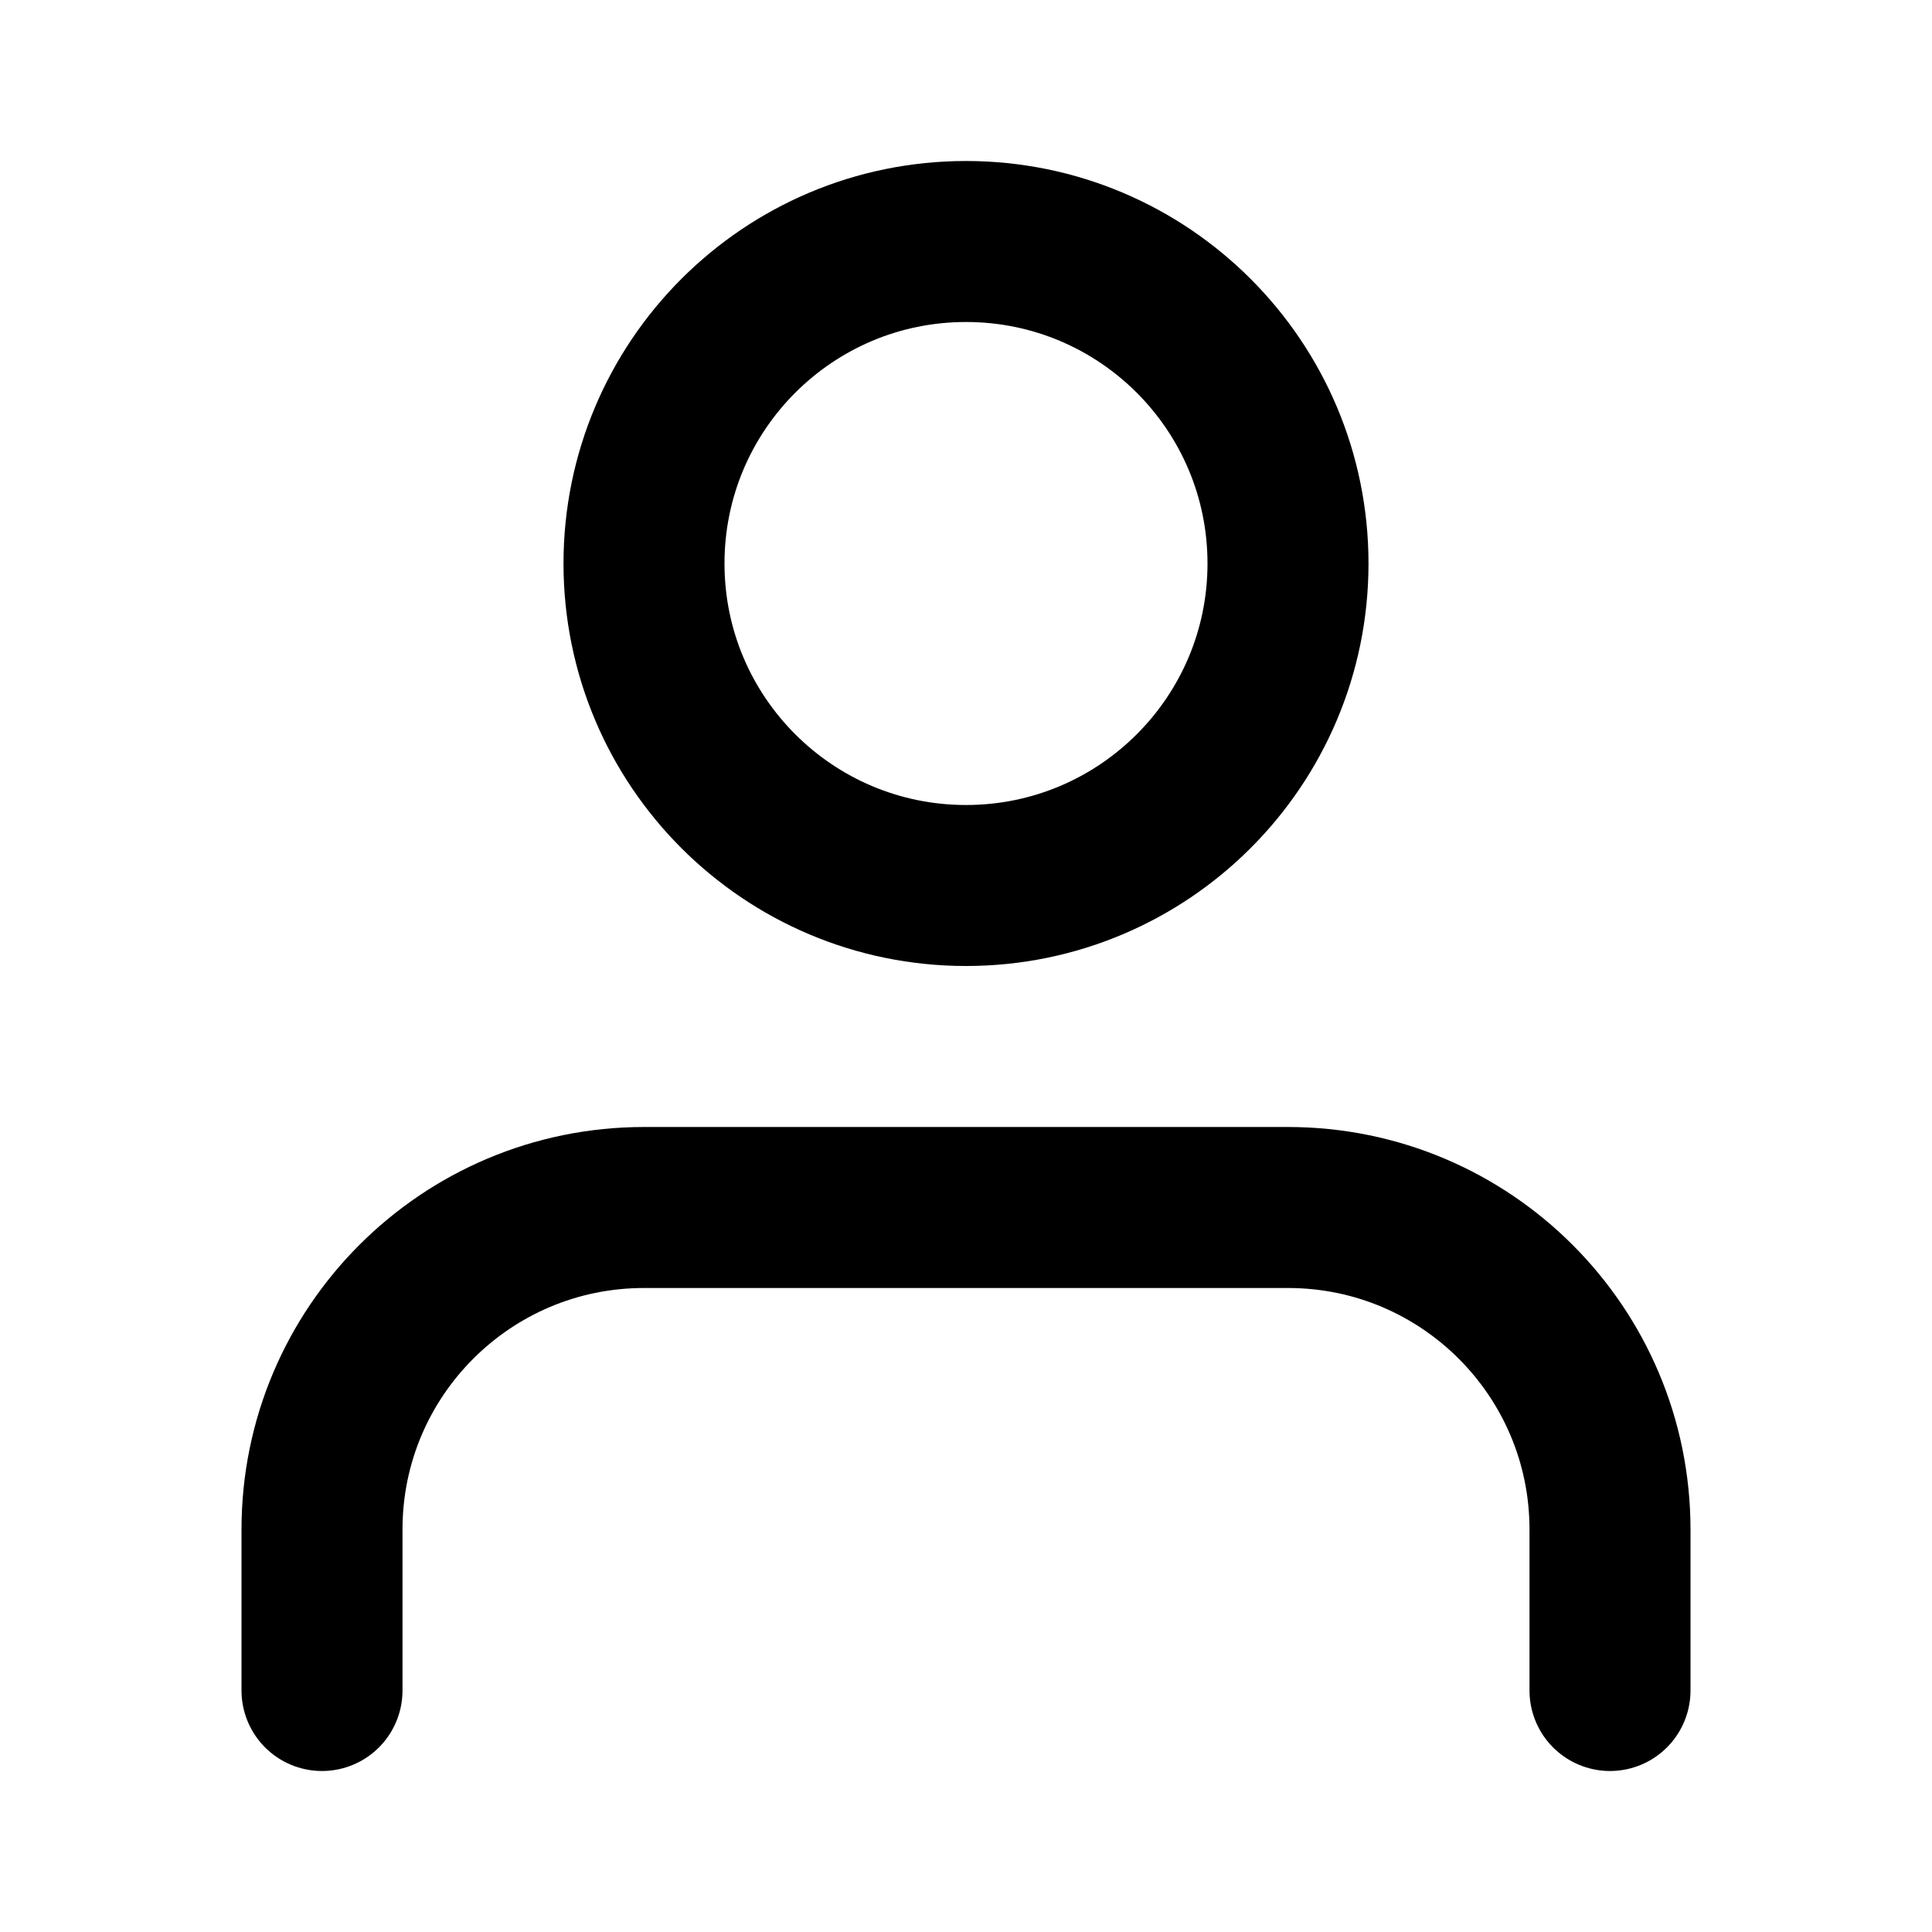
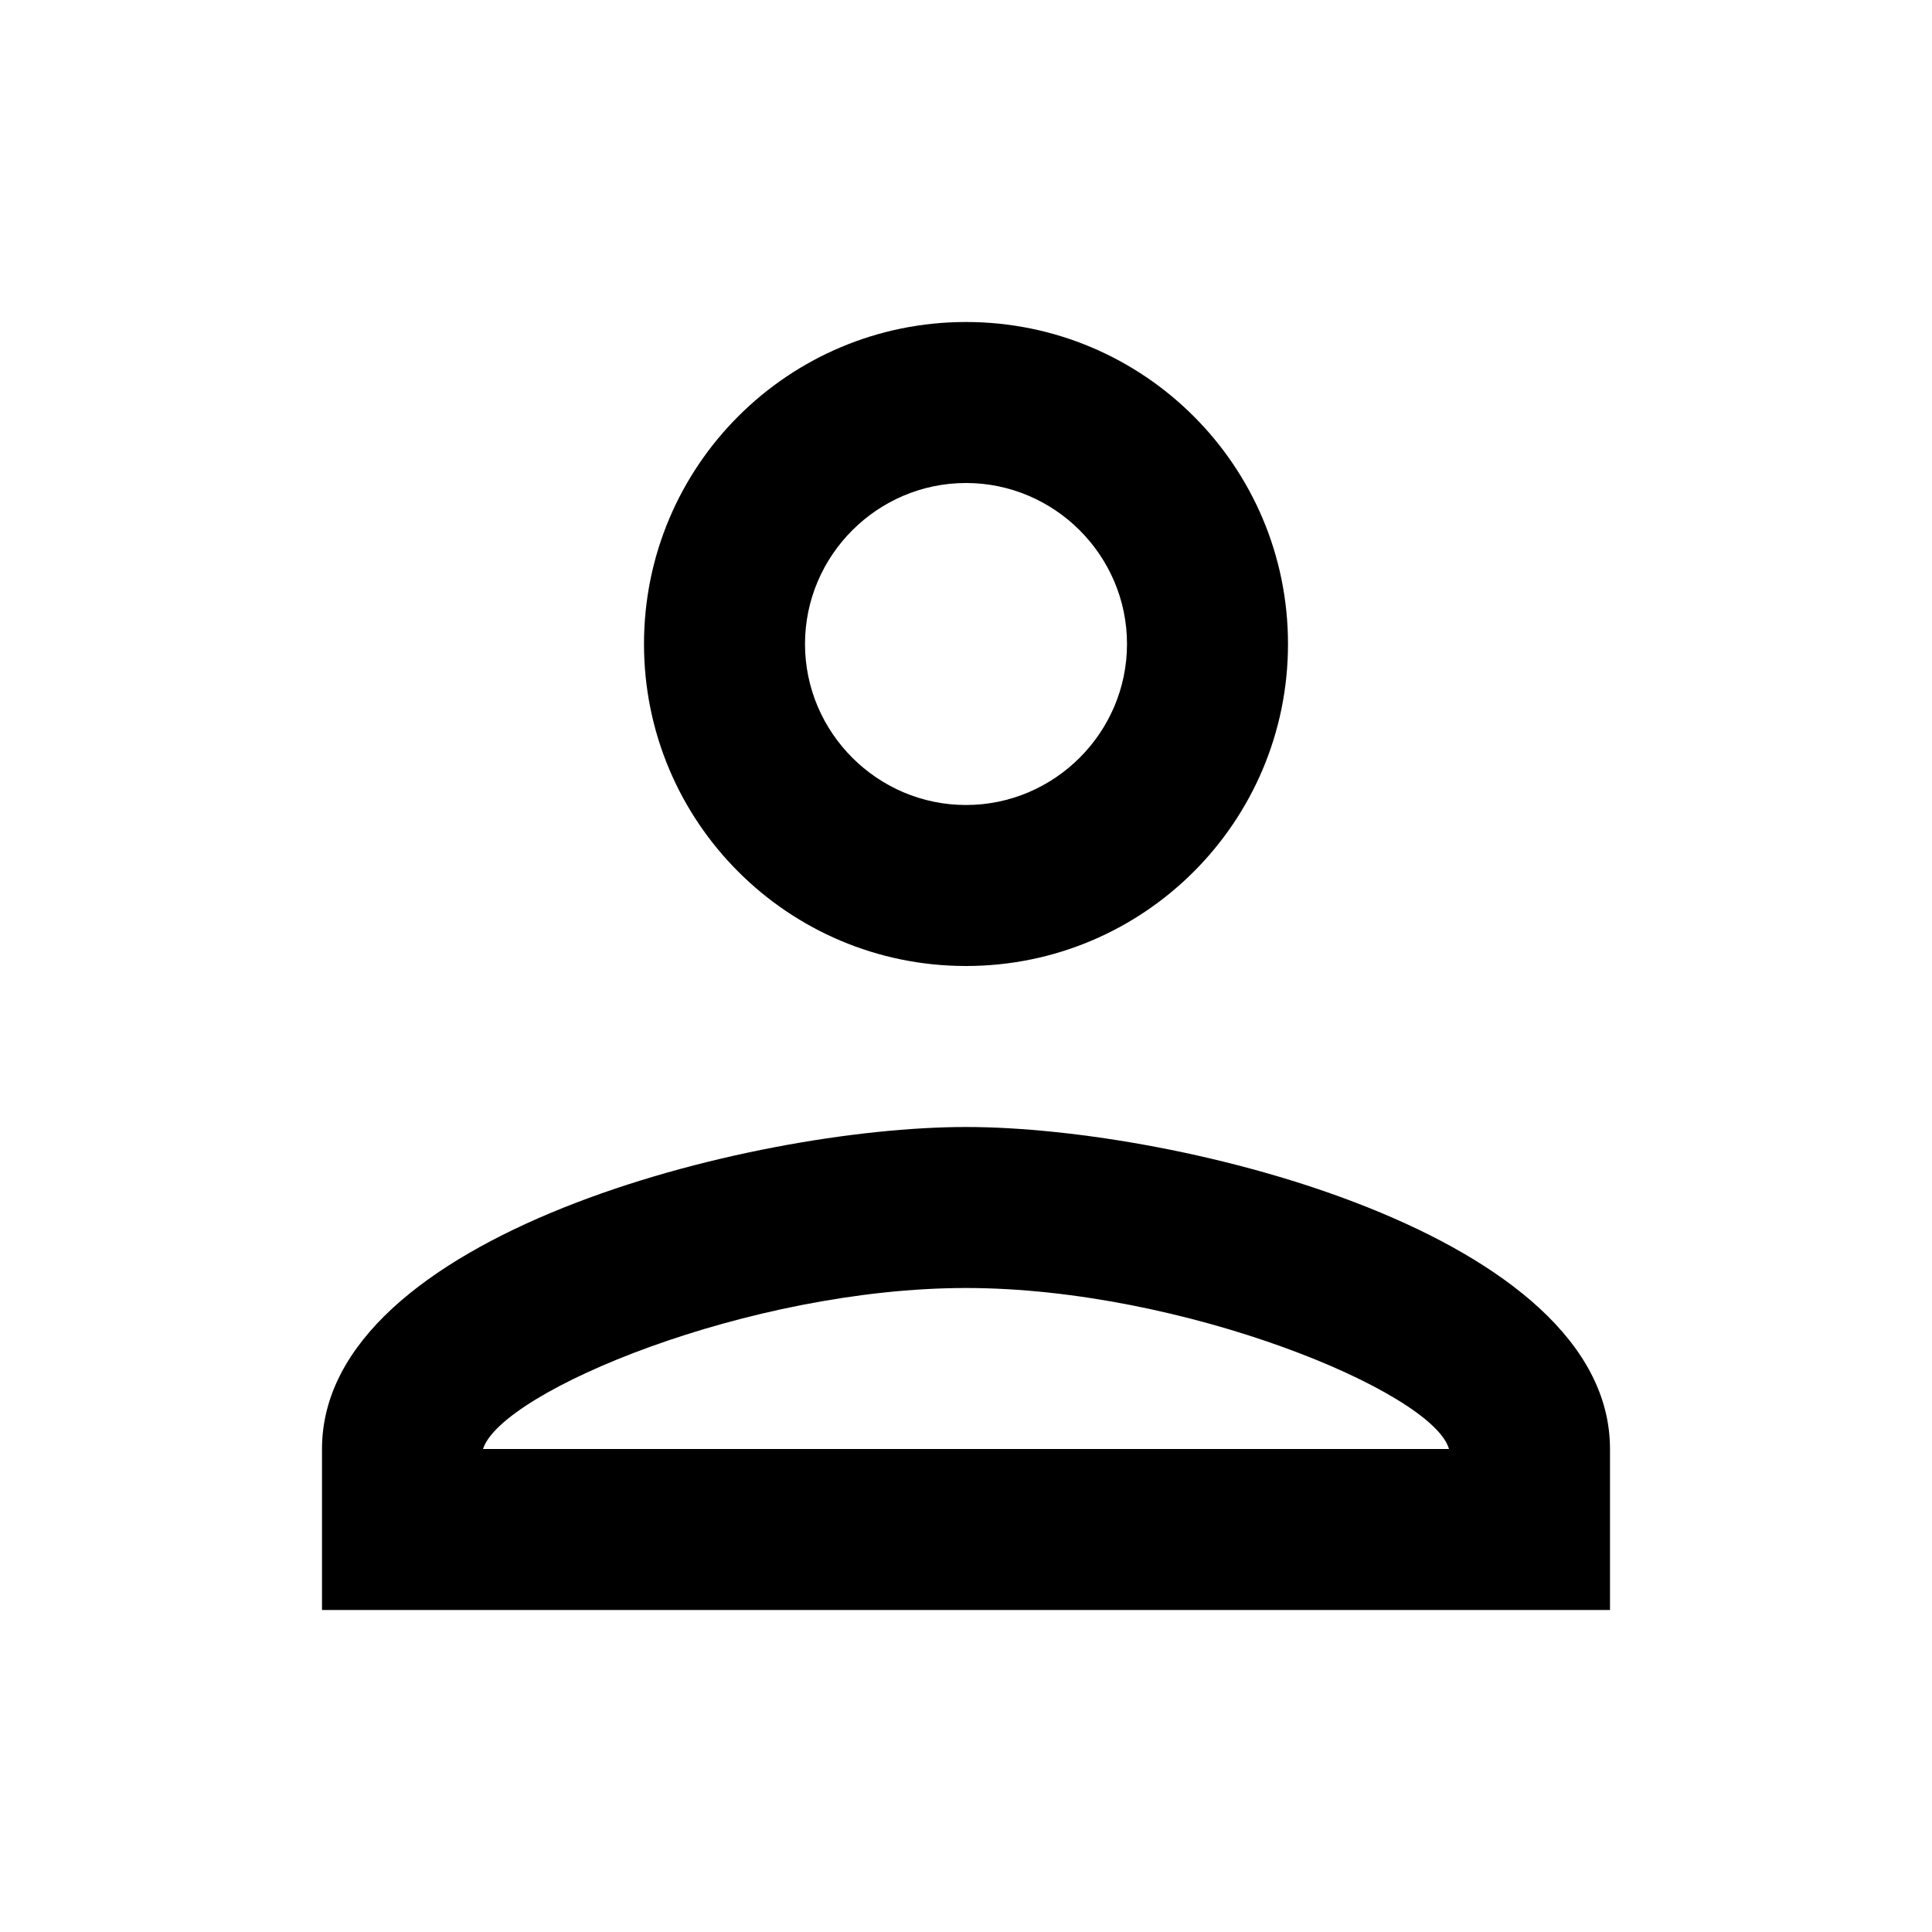
- <svg xmlns="http://www.w3.org/2000/svg" width="24" height="24" viewBox="0 0 24 24" fill="none" stroke="currentColor" stroke-width="2" stroke-linecap="round" stroke-linejoin="round" class="feather feather-user">
-   <path d="M20 21v-2a4 4 0 0 0-4-4H8a4 4 0 0 0-4 4v2" />
-   <circle cx="12" cy="7" r="4" />
+ <svg xmlns="http://www.w3.org/2000/svg" height="24px" viewBox="0 0 24 24" width="24px" fill="#000000">
+   <path d="M0 0h24v24H0V0z" fill="none" />
+   <path d="M12 6c1.1 0 2 .9 2 2s-.9 2-2 2-2-.9-2-2 .9-2 2-2m0 10c2.7 0 5.8 1.29 6 2H6c.23-.72 3.31-2 6-2m0-12C9.79 4 8 5.79 8 8s1.79 4 4 4 4-1.79 4-4-1.79-4-4-4zm0 10c-2.67 0-8 1.34-8 4v2h16v-2c0-2.66-5.33-4-8-4z" />
</svg>
